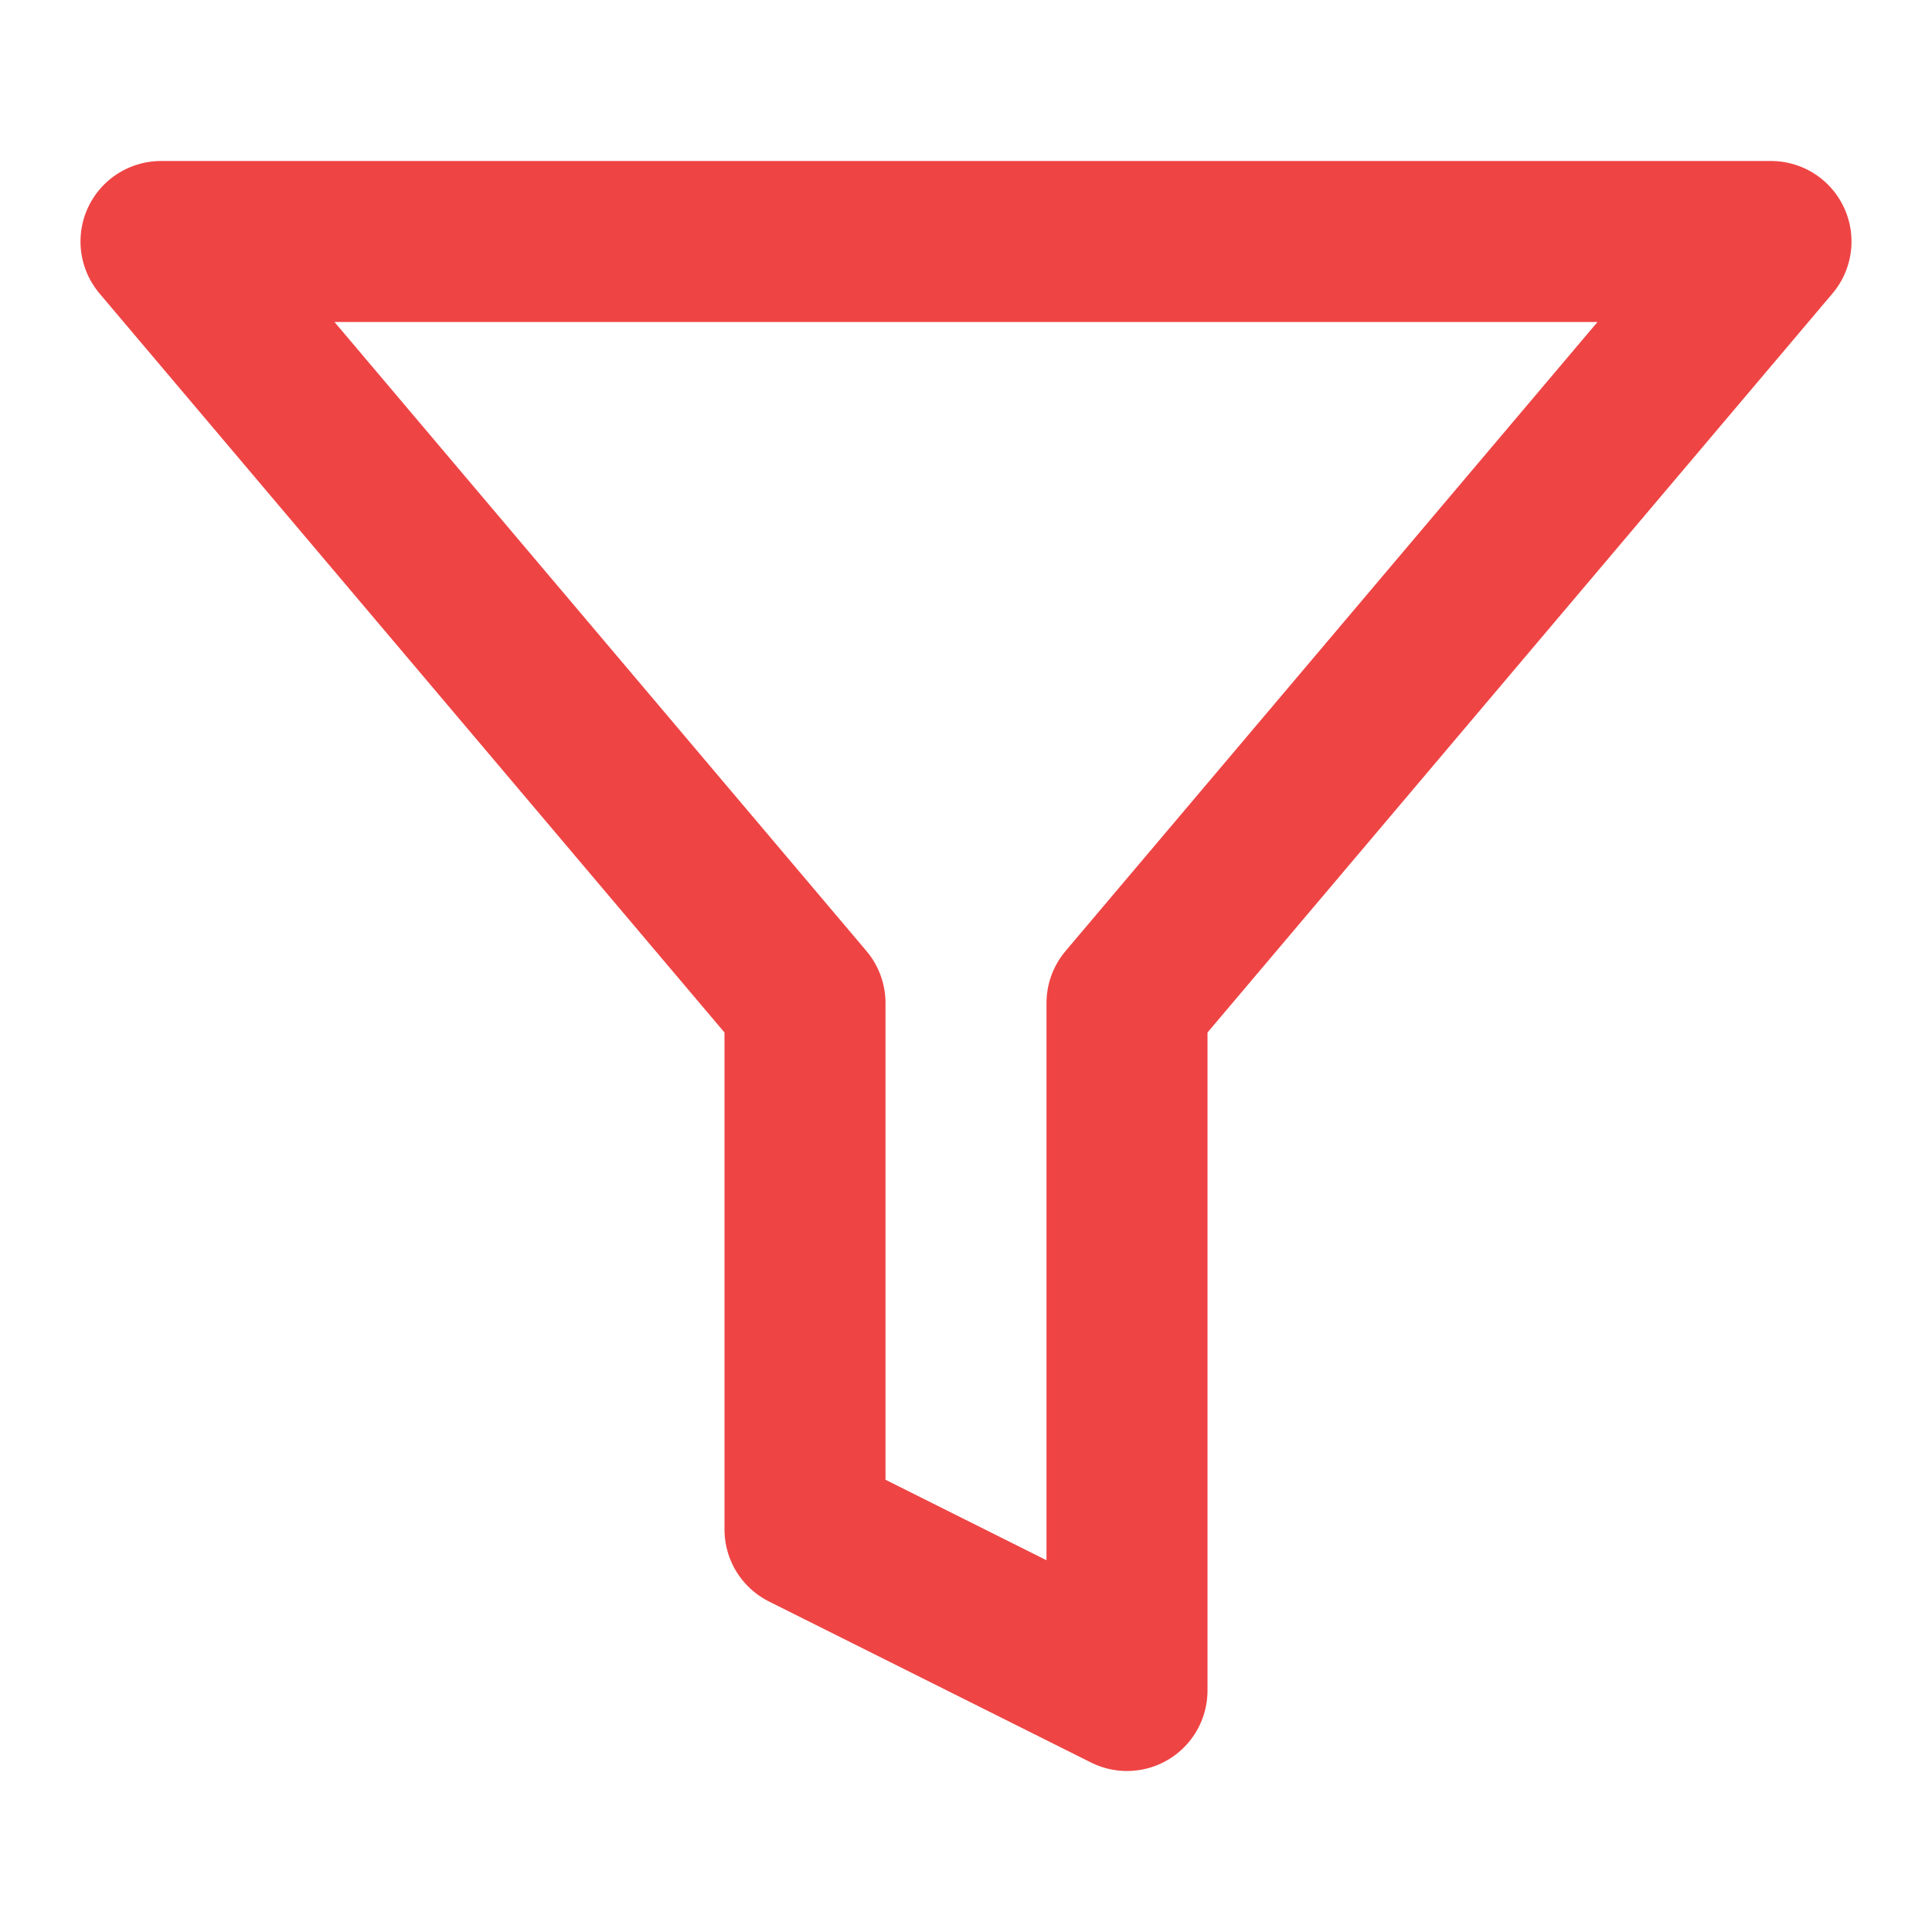
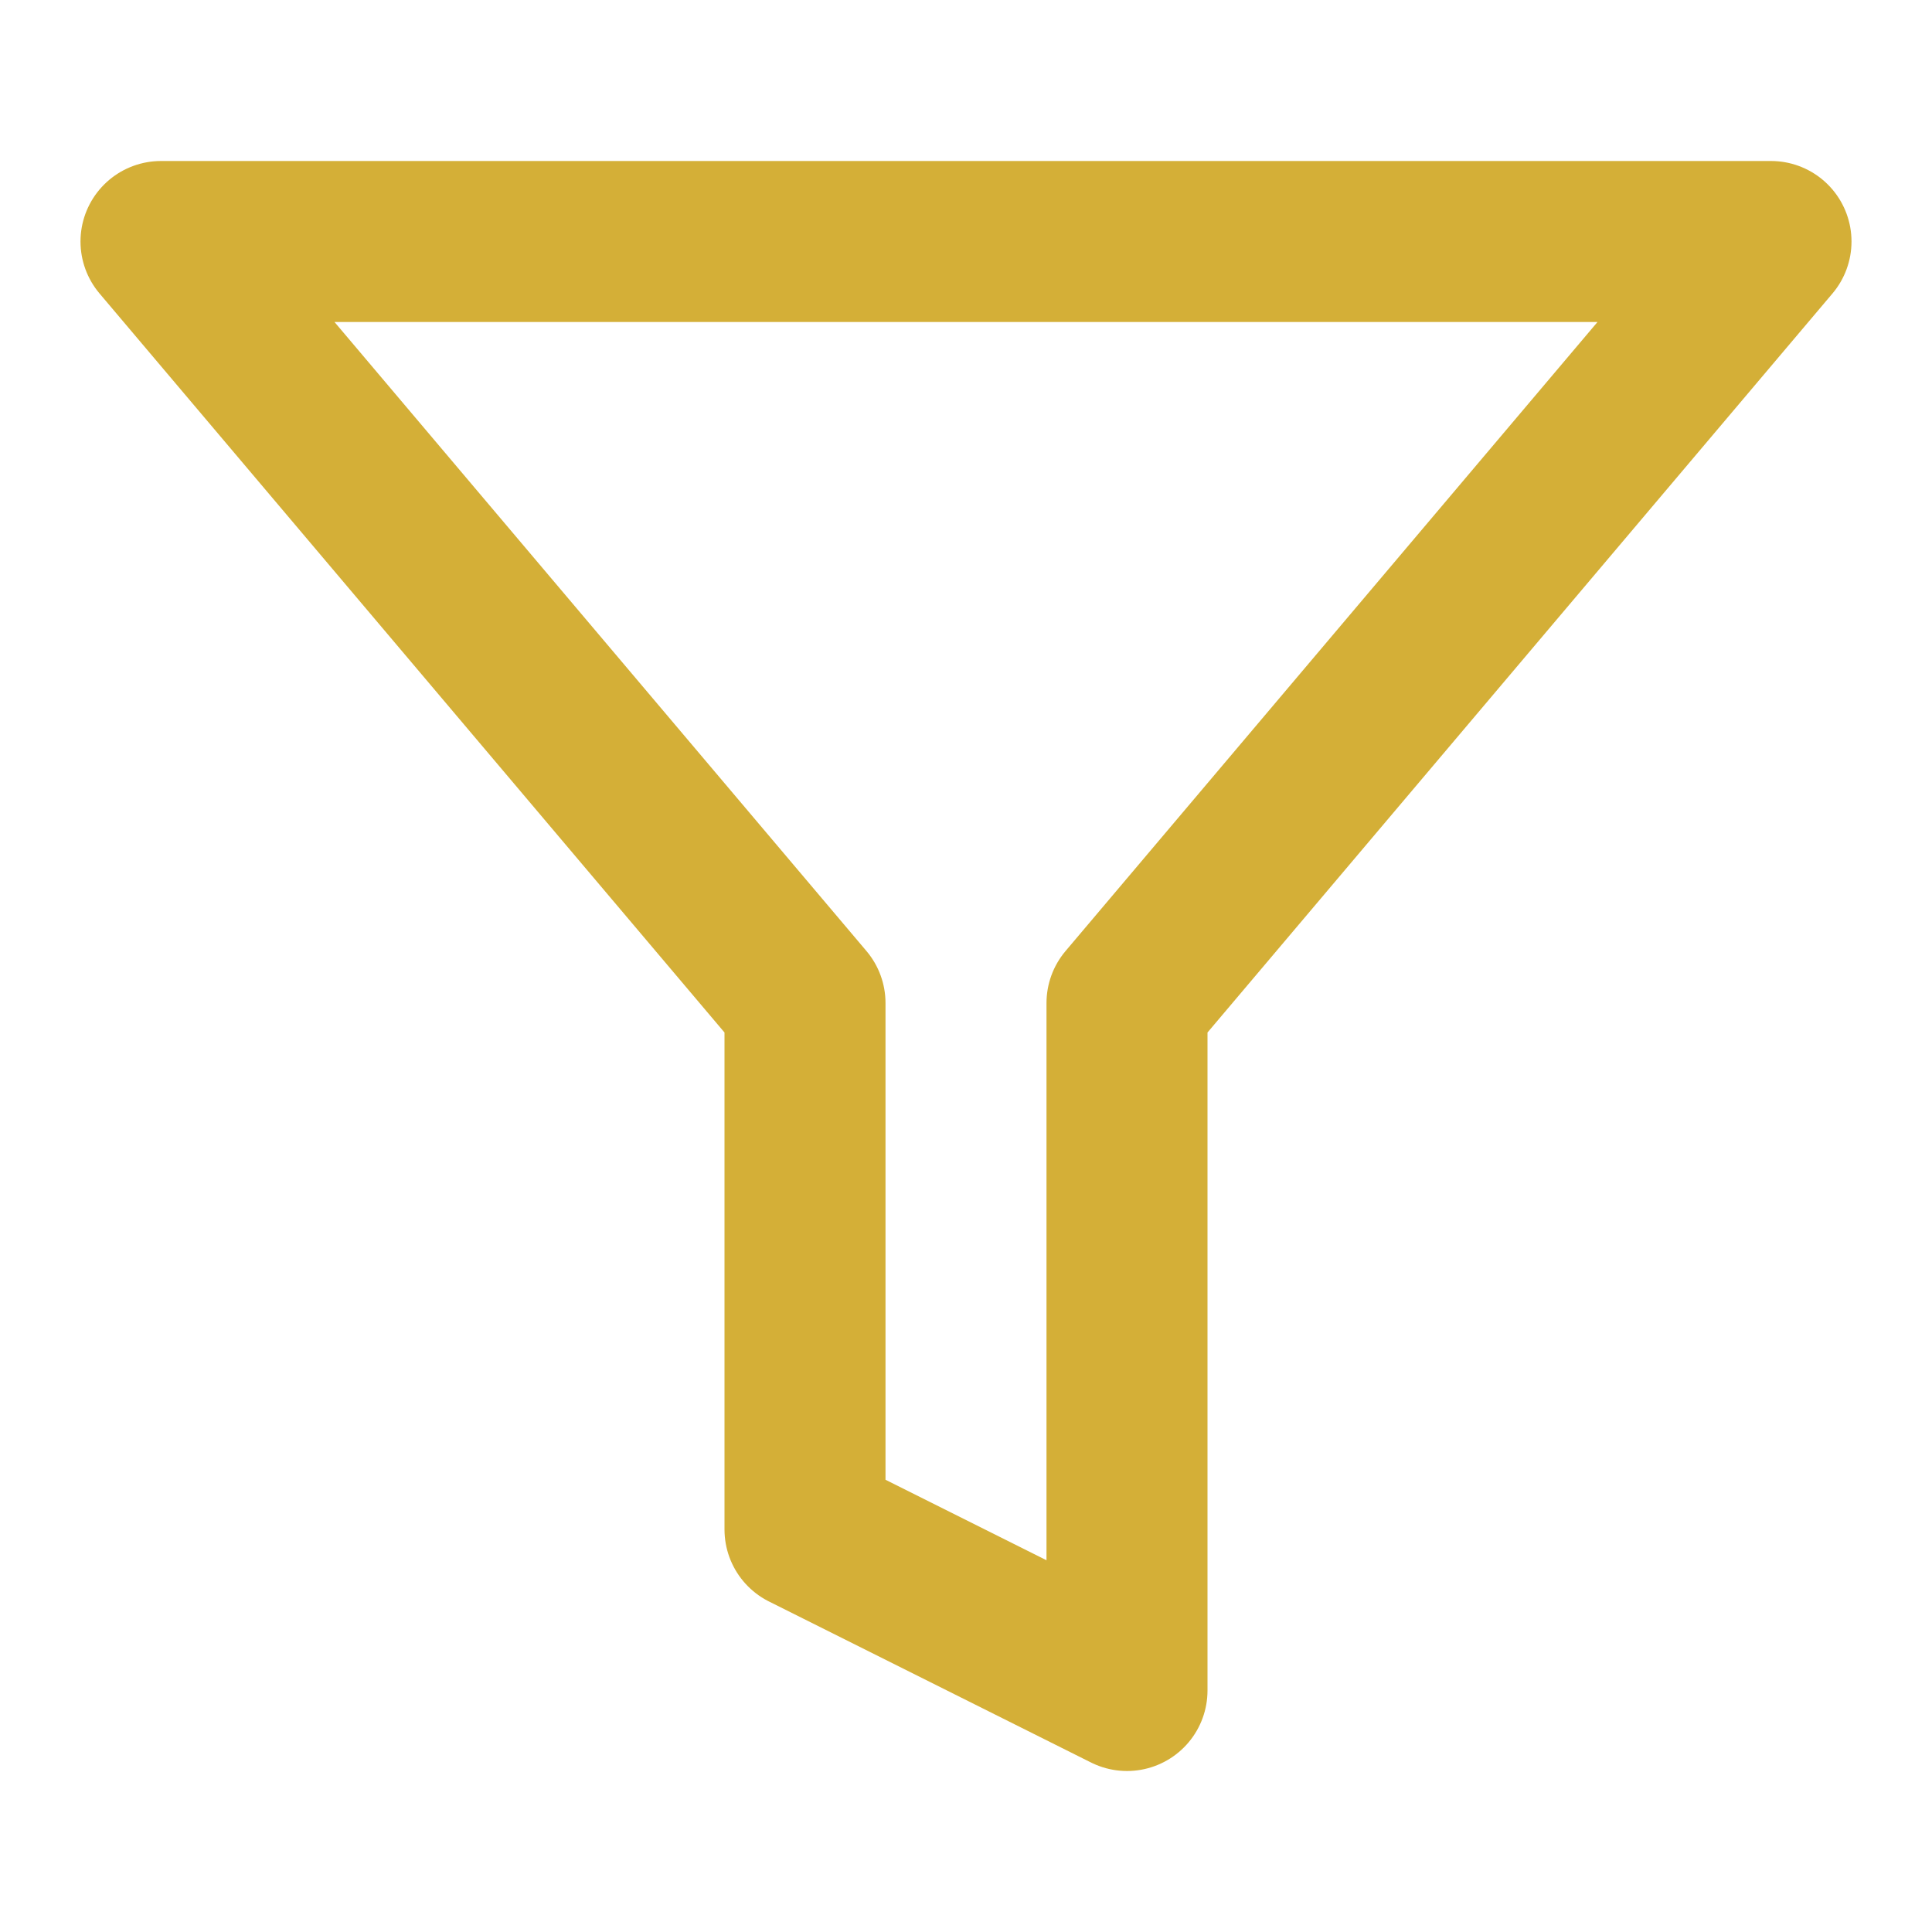
<svg xmlns="http://www.w3.org/2000/svg" width="24" height="24" viewBox="0 0 24 24" fill="none">
-   <polygon points="22,3 2,3 10,12.46 10,19 14,21 14,12.46" fill="none" stroke="#ef4444" stroke-width="2" stroke-linecap="round" stroke-linejoin="round" />
+   <polygon points="22,3 2,3 10,12.46 10,19 14,21 14,12.46" fill="none" stroke="#D4AF37" stroke-width="2" stroke-linecap="round" stroke-linejoin="round" />
</svg>
